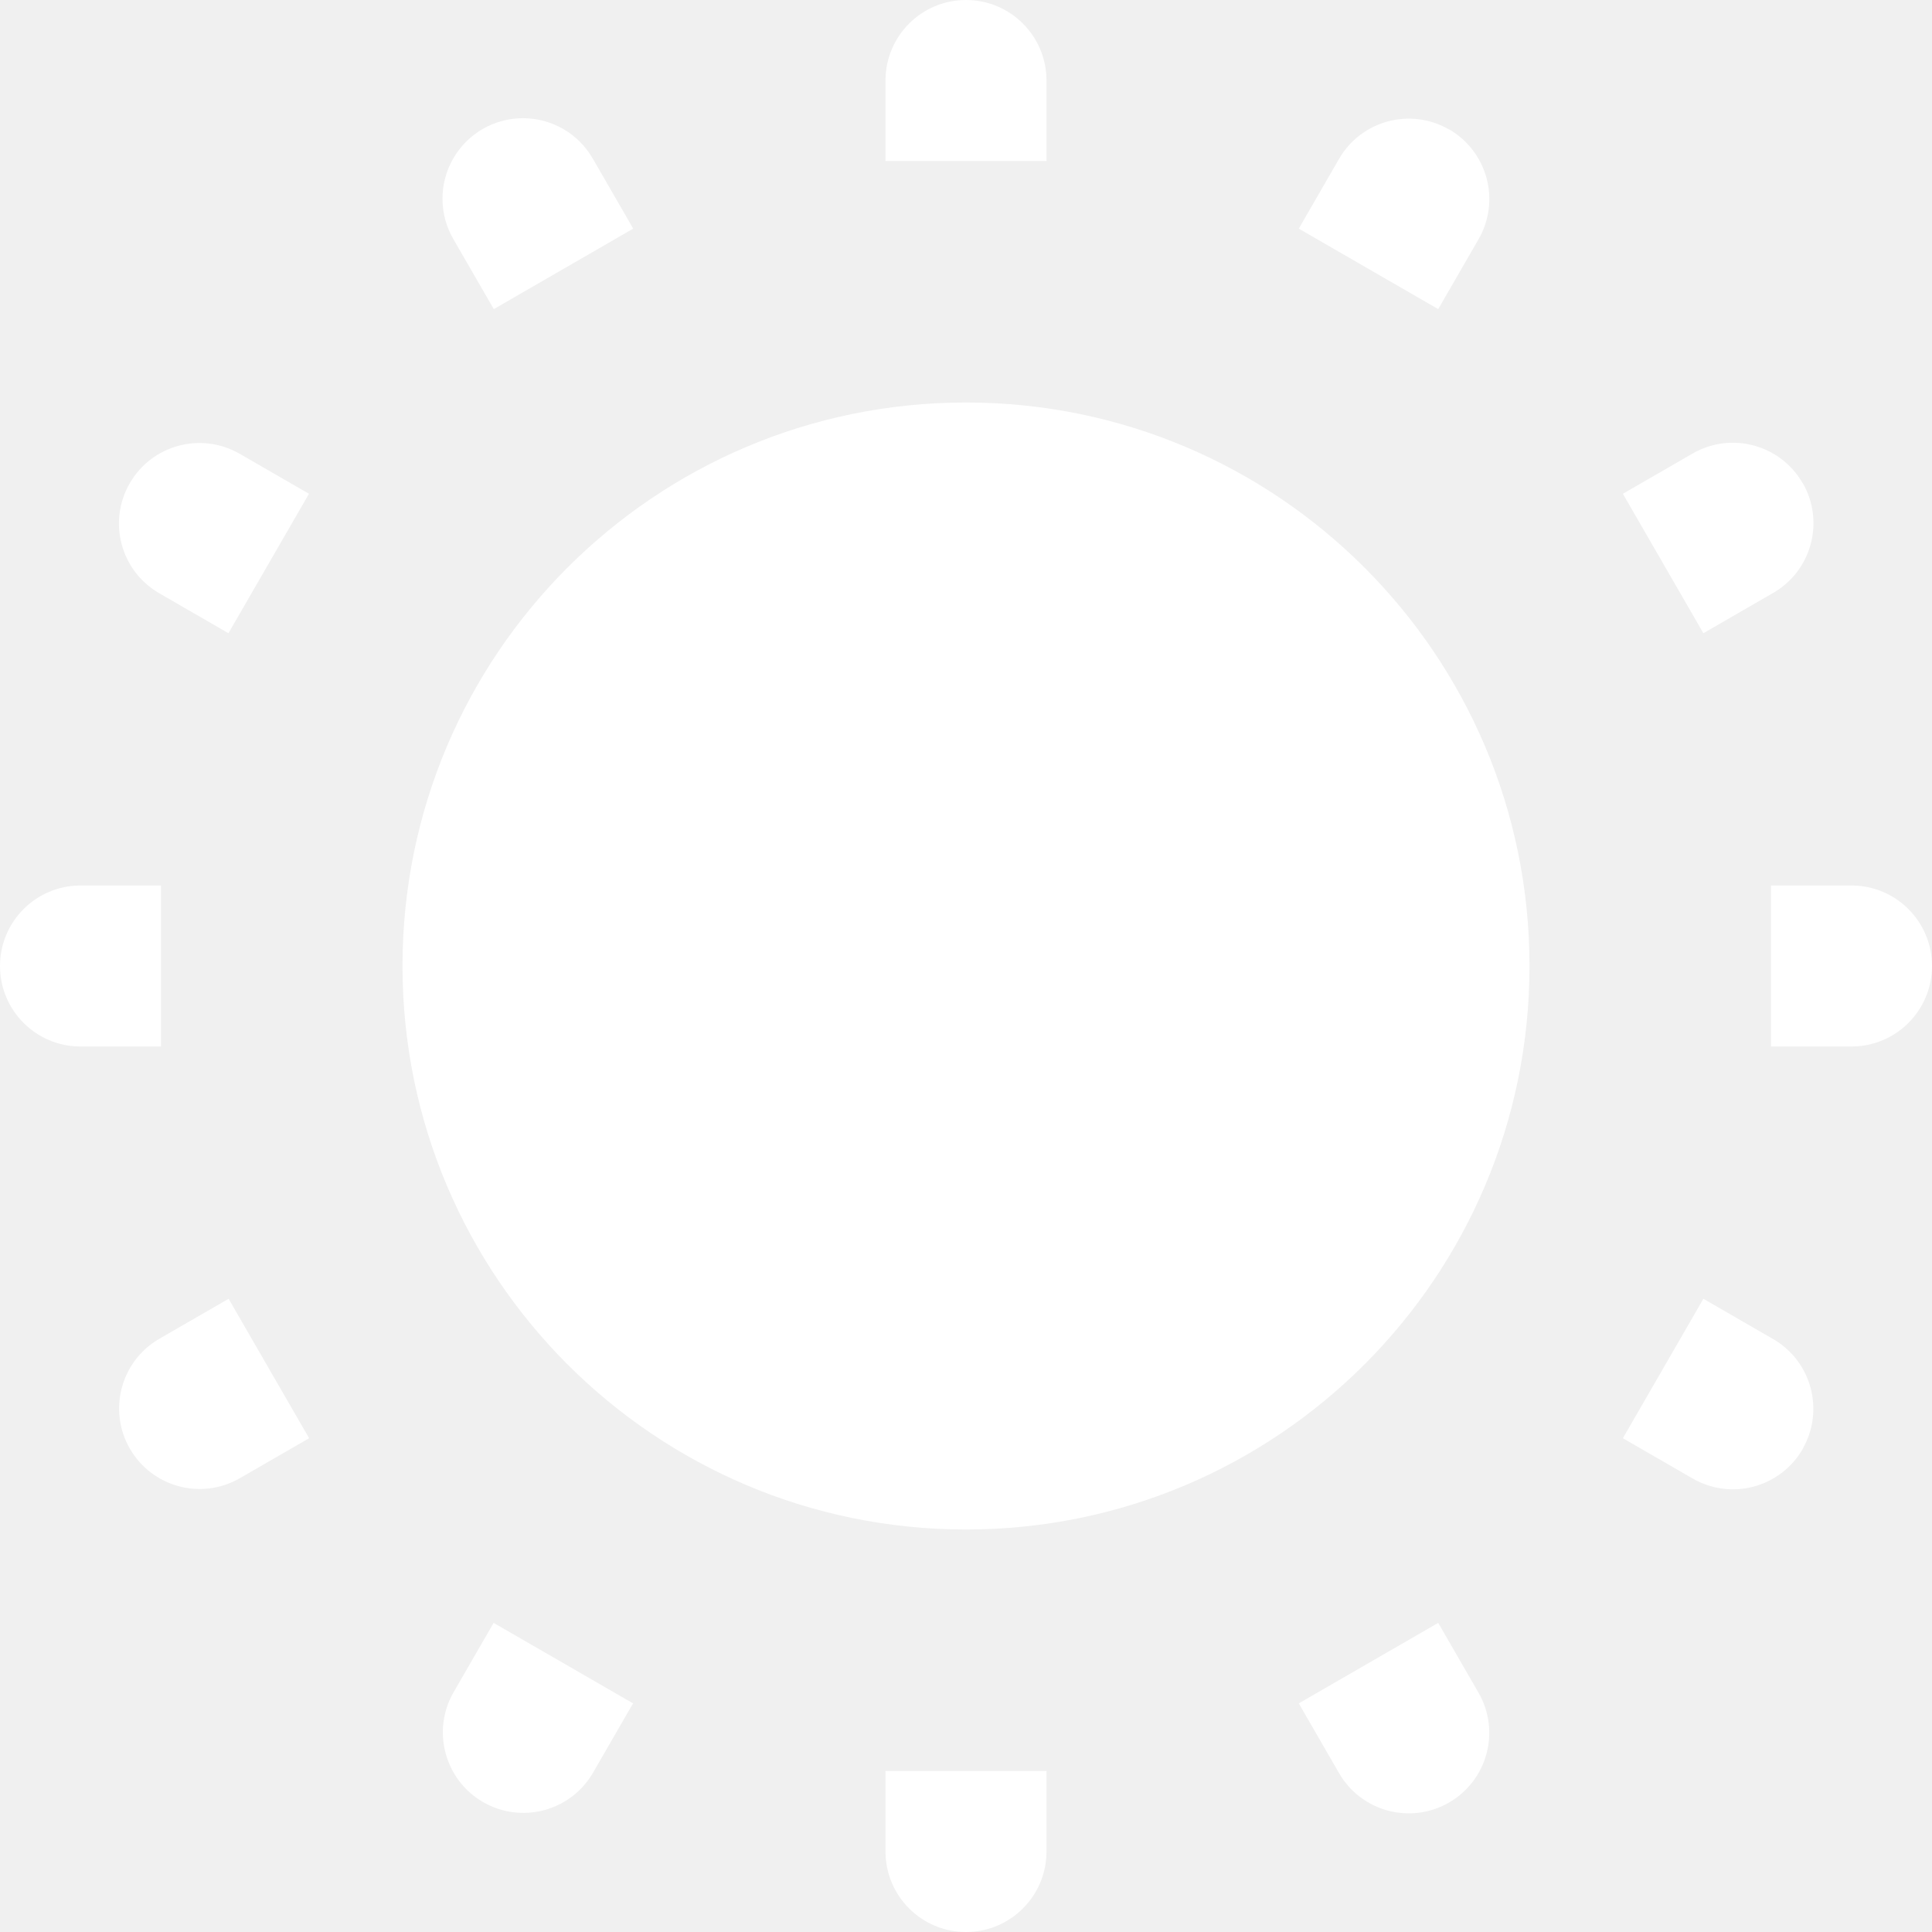
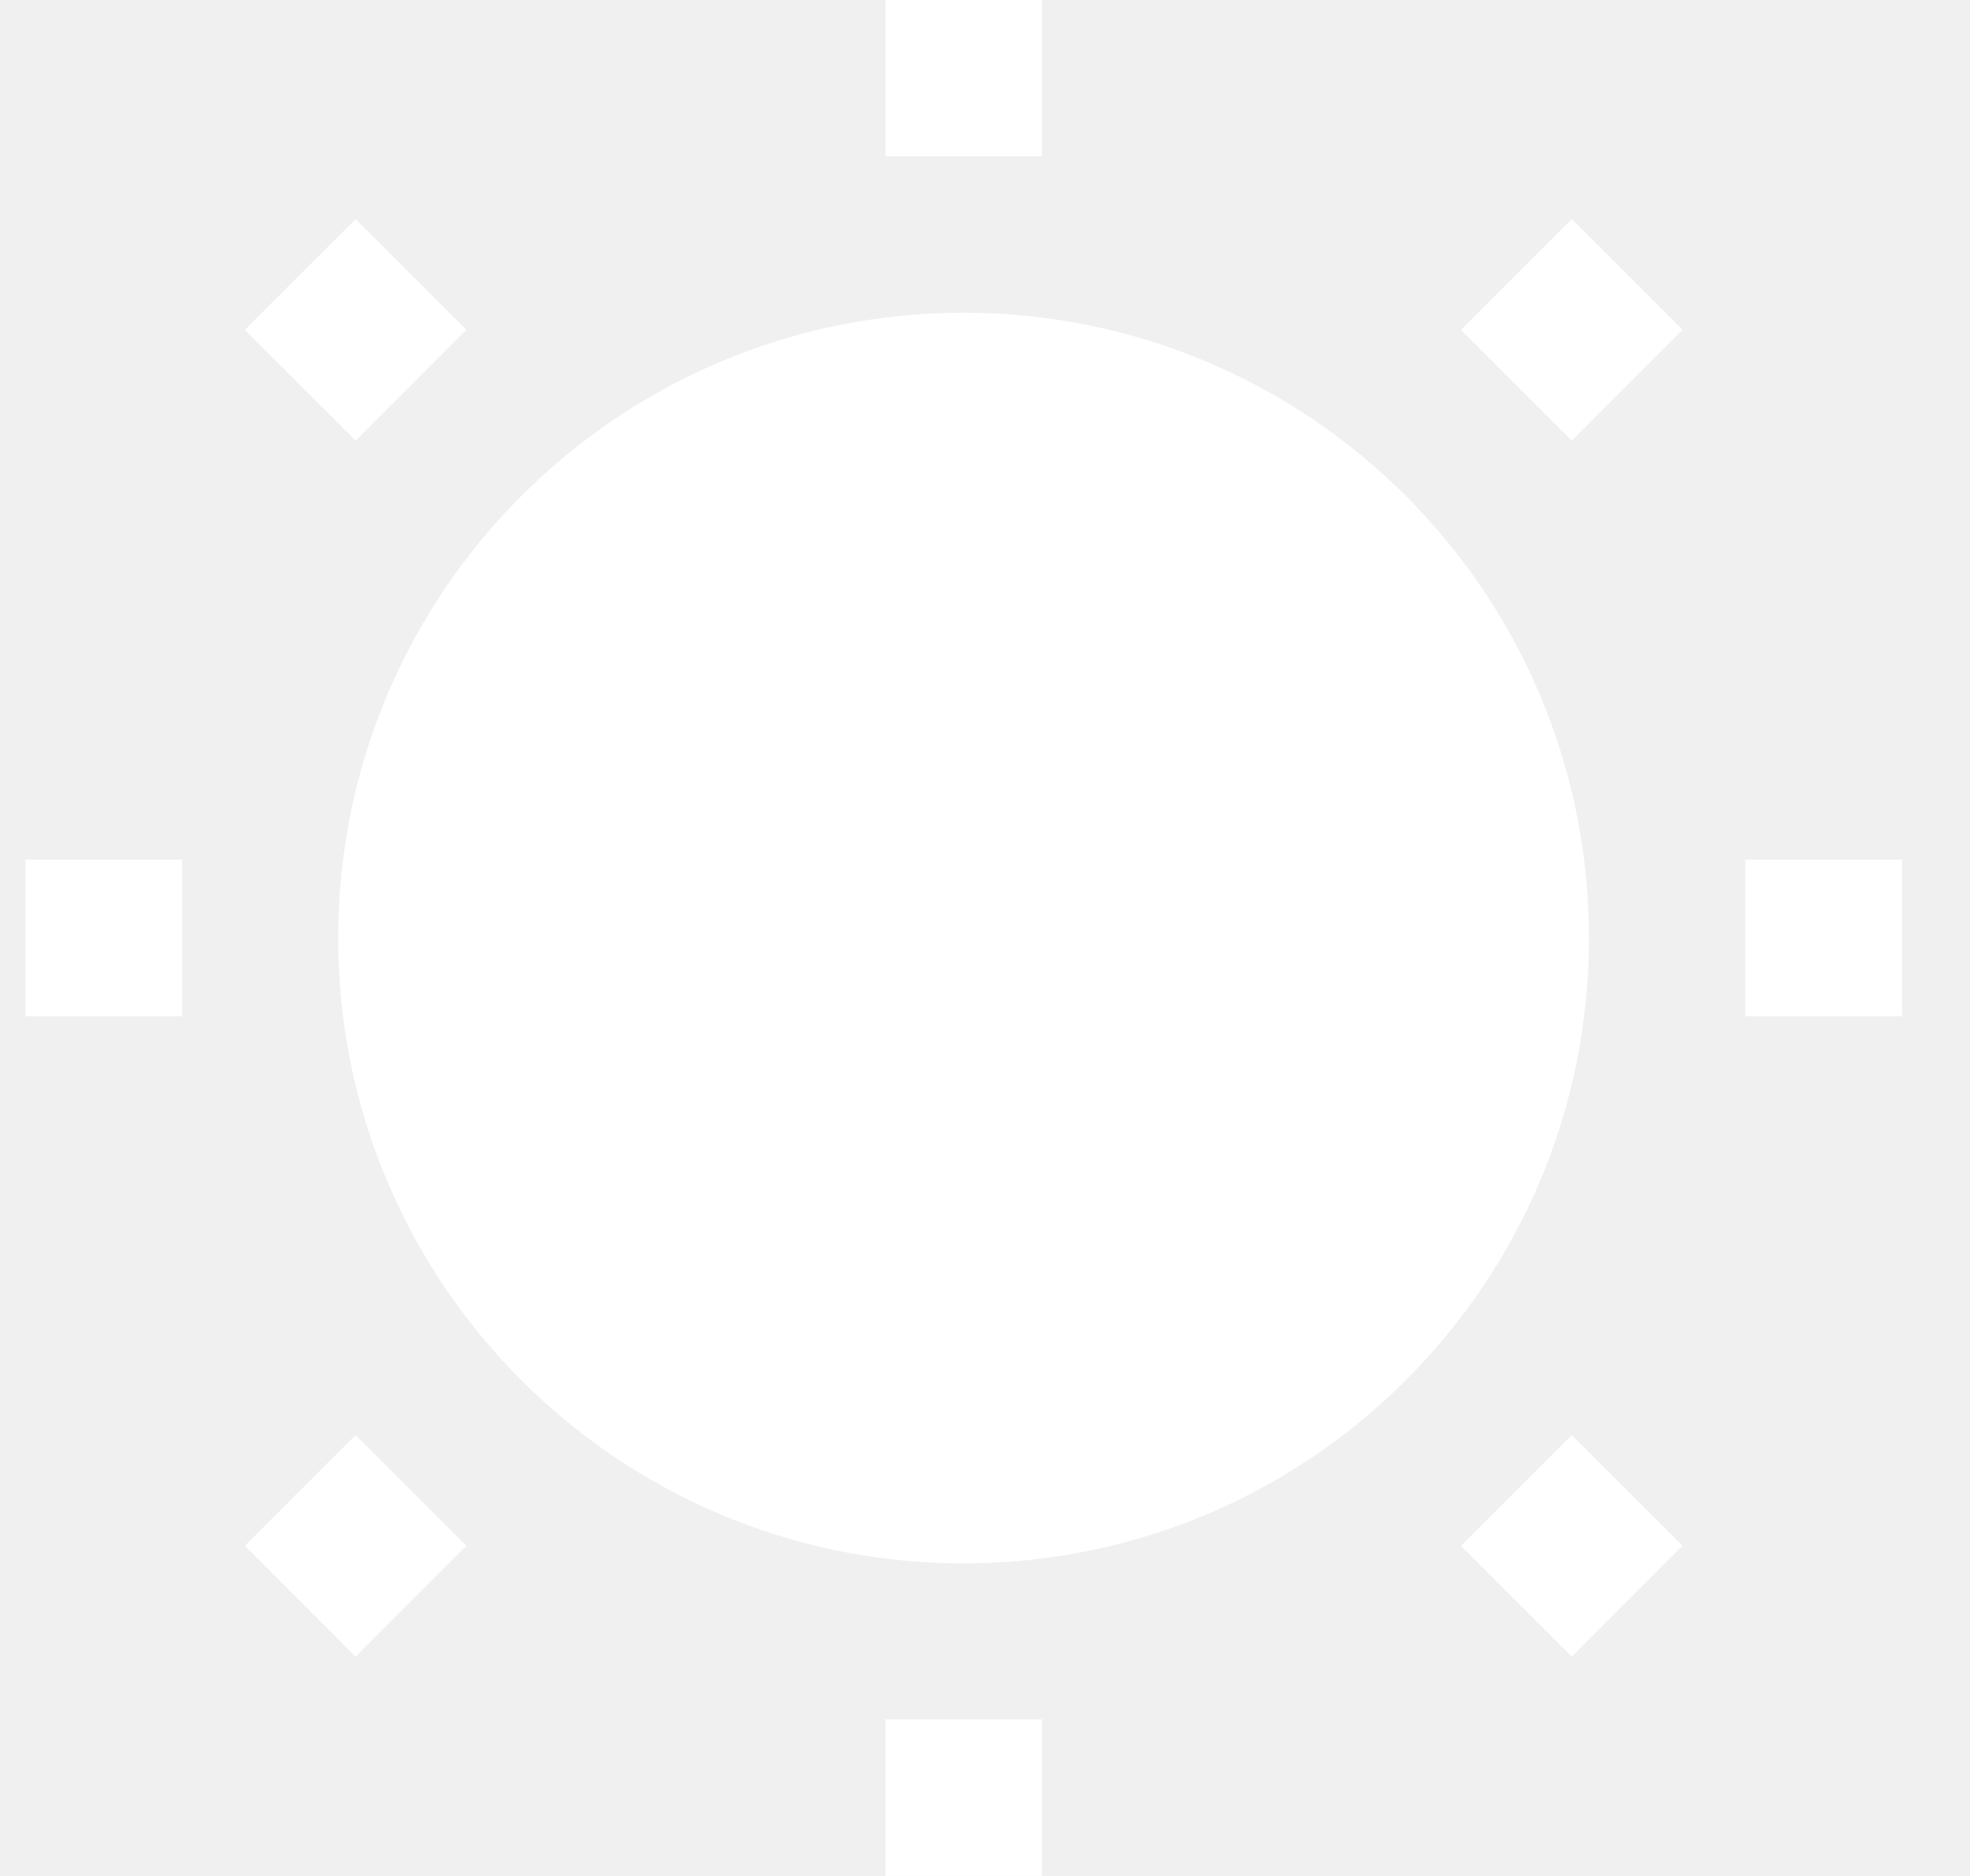
- <svg xmlns="http://www.w3.org/2000/svg" width="256" height="256" viewBox="0 0 12 12">
-   <circle cx="6" cy="6" r="3.5" fill="#fff" />
-   <path fill="#fff" d="M6 0a.5.5 0 0 1 .5.5V1h-1V.5A.5.5 0 0 1 6 0m0 12a.5.5 0 0 1-.5-.5V11h1v.5a.5.5 0 0 1-.5.5M.5 5.5a.5.5 0 0 0 0 1H1v-1zM12 6a.5.5 0 0 1-.5.5H11v-1h.5a.5.5 0 0 1 .5.5M3.683.987a.5.5 0 1 0-.866.5l.25.433l.866-.5zM9 11.196a.5.5 0 0 1-.683-.183l-.25-.433l.866-.5l.25.433a.5.5 0 0 1-.183.683M.987 8.317a.5.5 0 0 0 .5.866l.433-.25l-.5-.866zM11.197 3a.5.5 0 0 1-.184.683l-.433.25l-.5-.866l.433-.25a.5.5 0 0 1 .683.183m-9.71-.183a.5.5 0 0 0-.5.866l.433.25l.5-.866zM11.197 9a.5.5 0 0 1-.684.183l-.433-.25l.5-.866l.433.25a.5.5 0 0 1 .183.683m-8.38 1.513a.5.5 0 0 0 .866.5l.25-.433l-.866-.5zM9 .803a.5.5 0 0 1 .183.684l-.25.433l-.866-.5l.25-.433A.5.5 0 0 1 9 .804" />
+ <svg xmlns="http://www.w3.org/2000/svg" width="1.05em" height="1em" viewBox="0 0 25 24">
+   <path d="M0 0h25v24H0z" fill="none" />
+   <path fill="#fff" d="M11.226-.003h2.003V2h-2.003zM4.449 2.803L5.866 4.22L4.45 5.637L3.032 4.22zm15.557 0l1.417 1.417l-1.417 1.417l-1.418-1.417zm-15.78 9.198a8 8 0 1 1 16 0a8 8 0 0 1-16 0m-4-1.004h2.003V13H.226zm22 0h2.004V13h-2.004zM4.449 18.36l1.417 1.416l-1.417 1.418l-1.416-1.418zm15.557 0l1.416 1.416l-1.416 1.418l-1.418-1.418zm-8.78 3.637h2.003V24h-2.003z" />
</svg>
